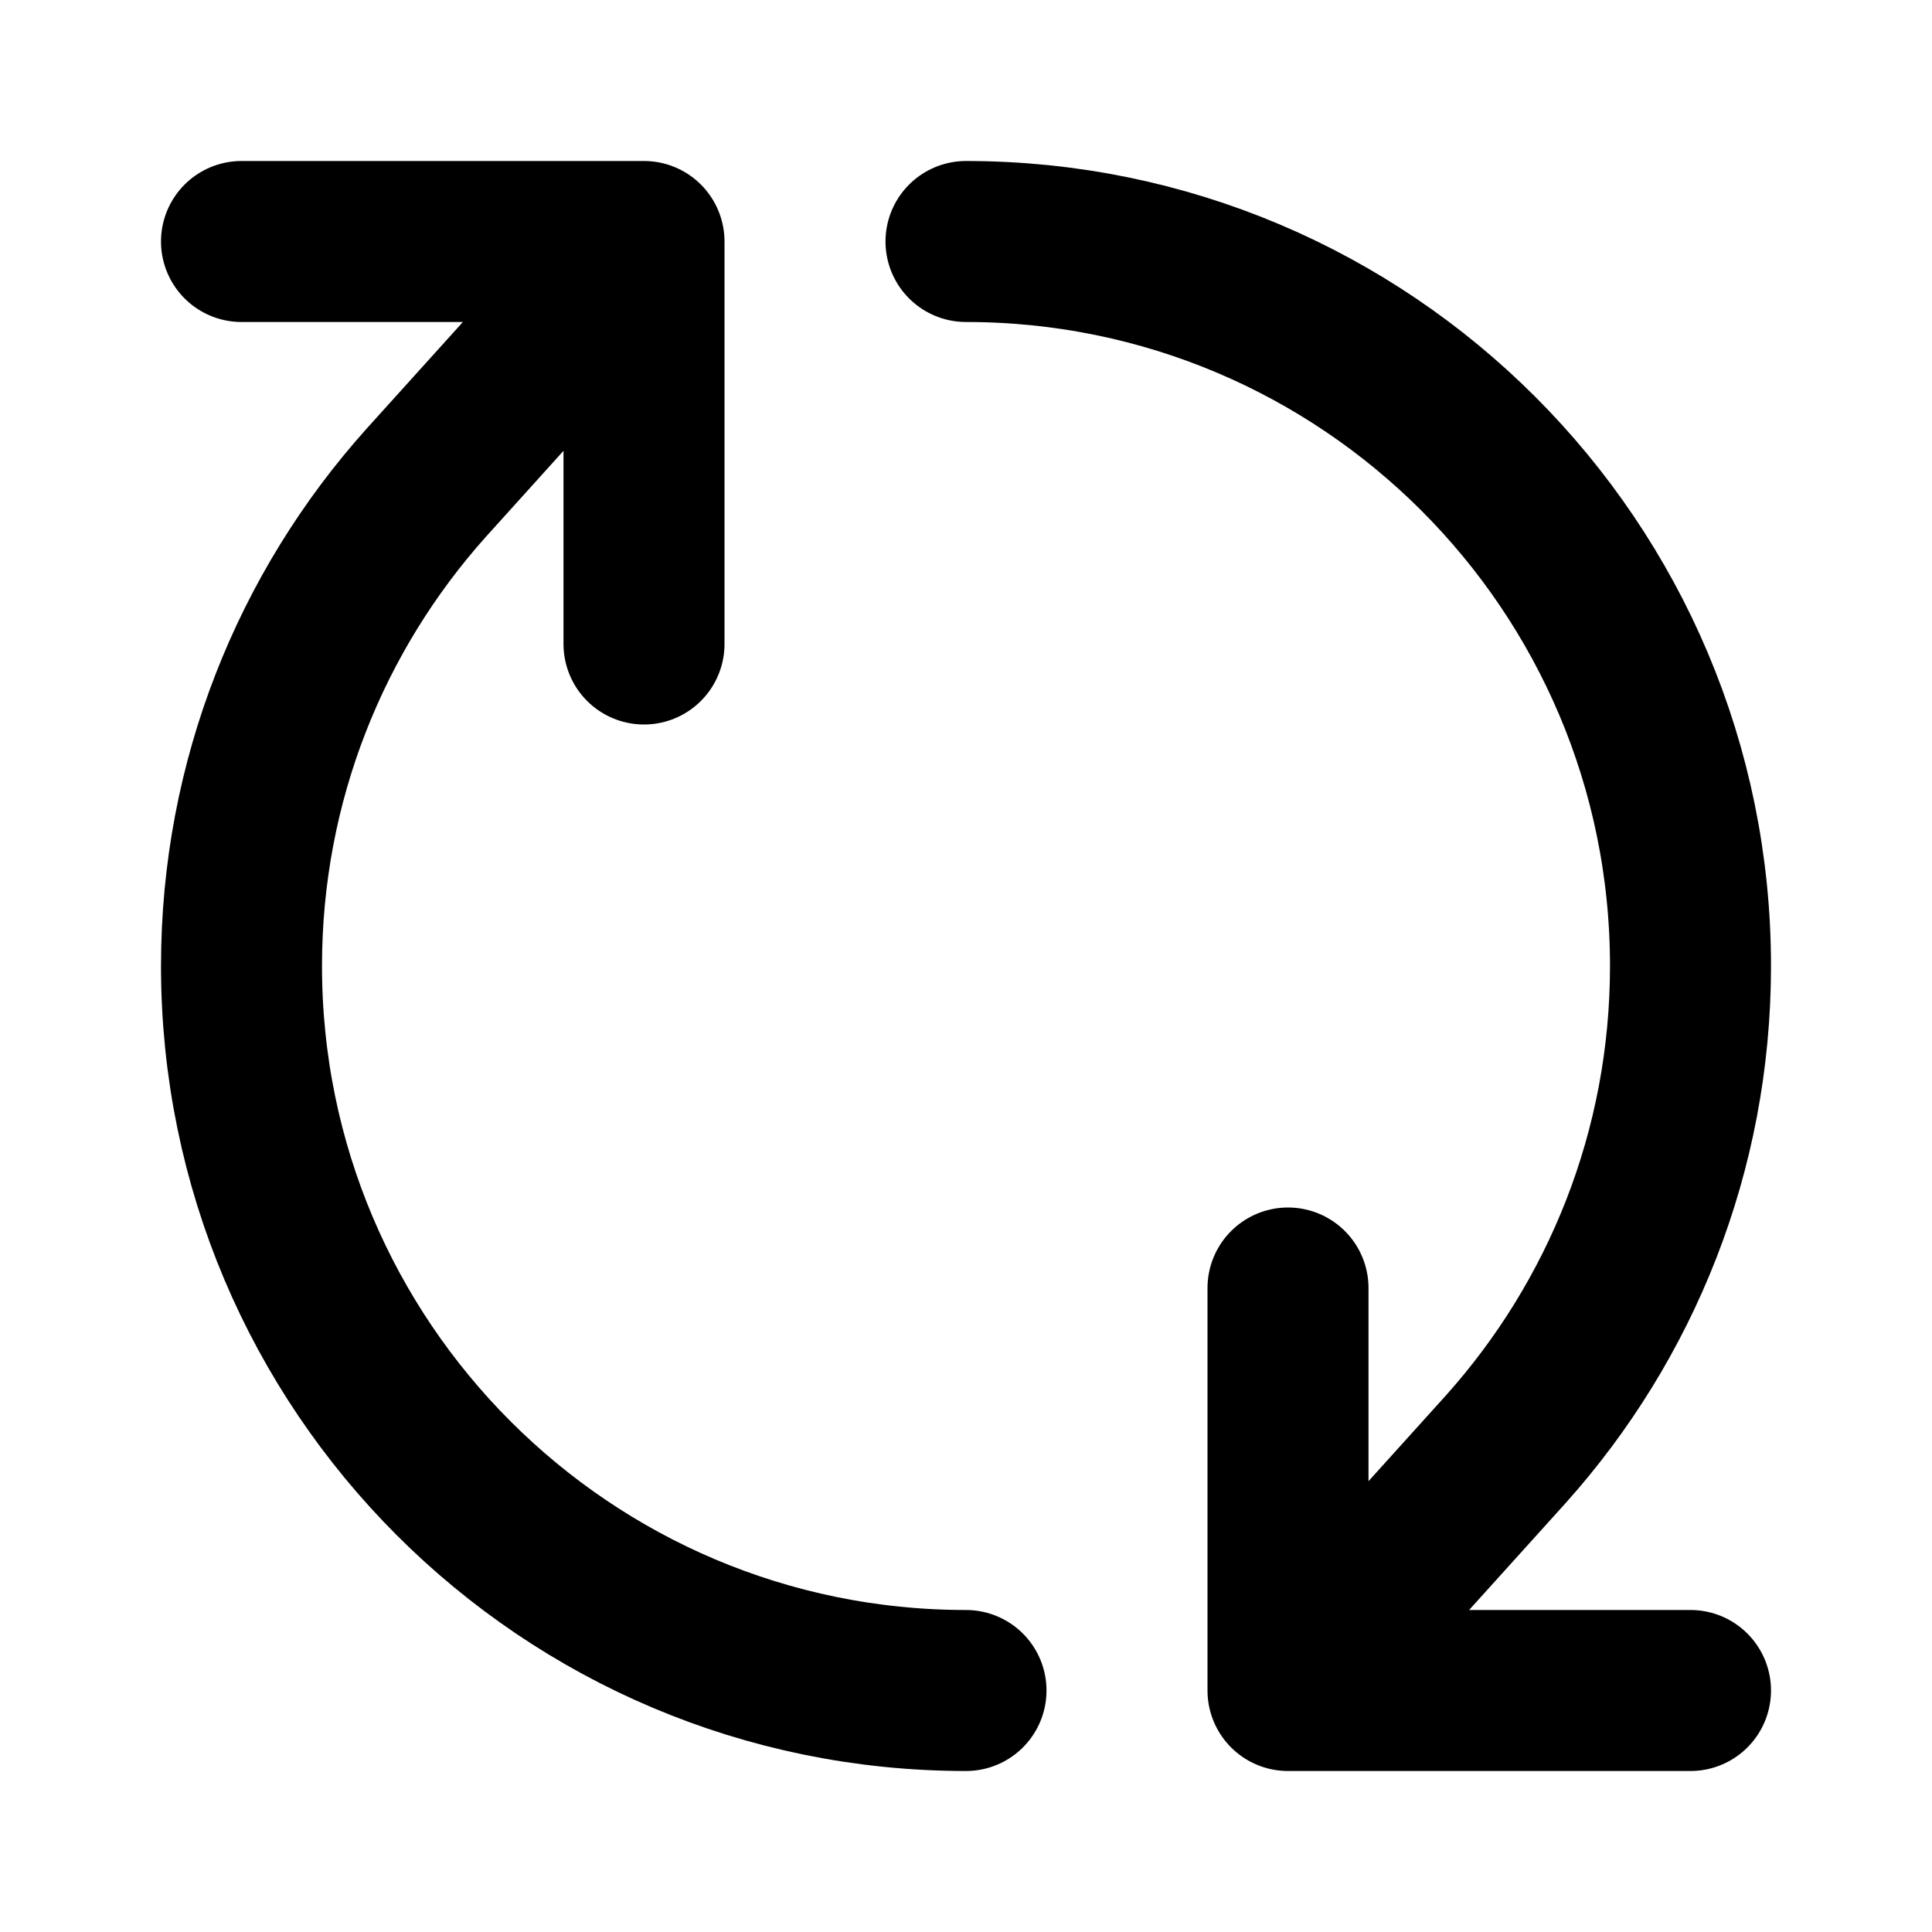
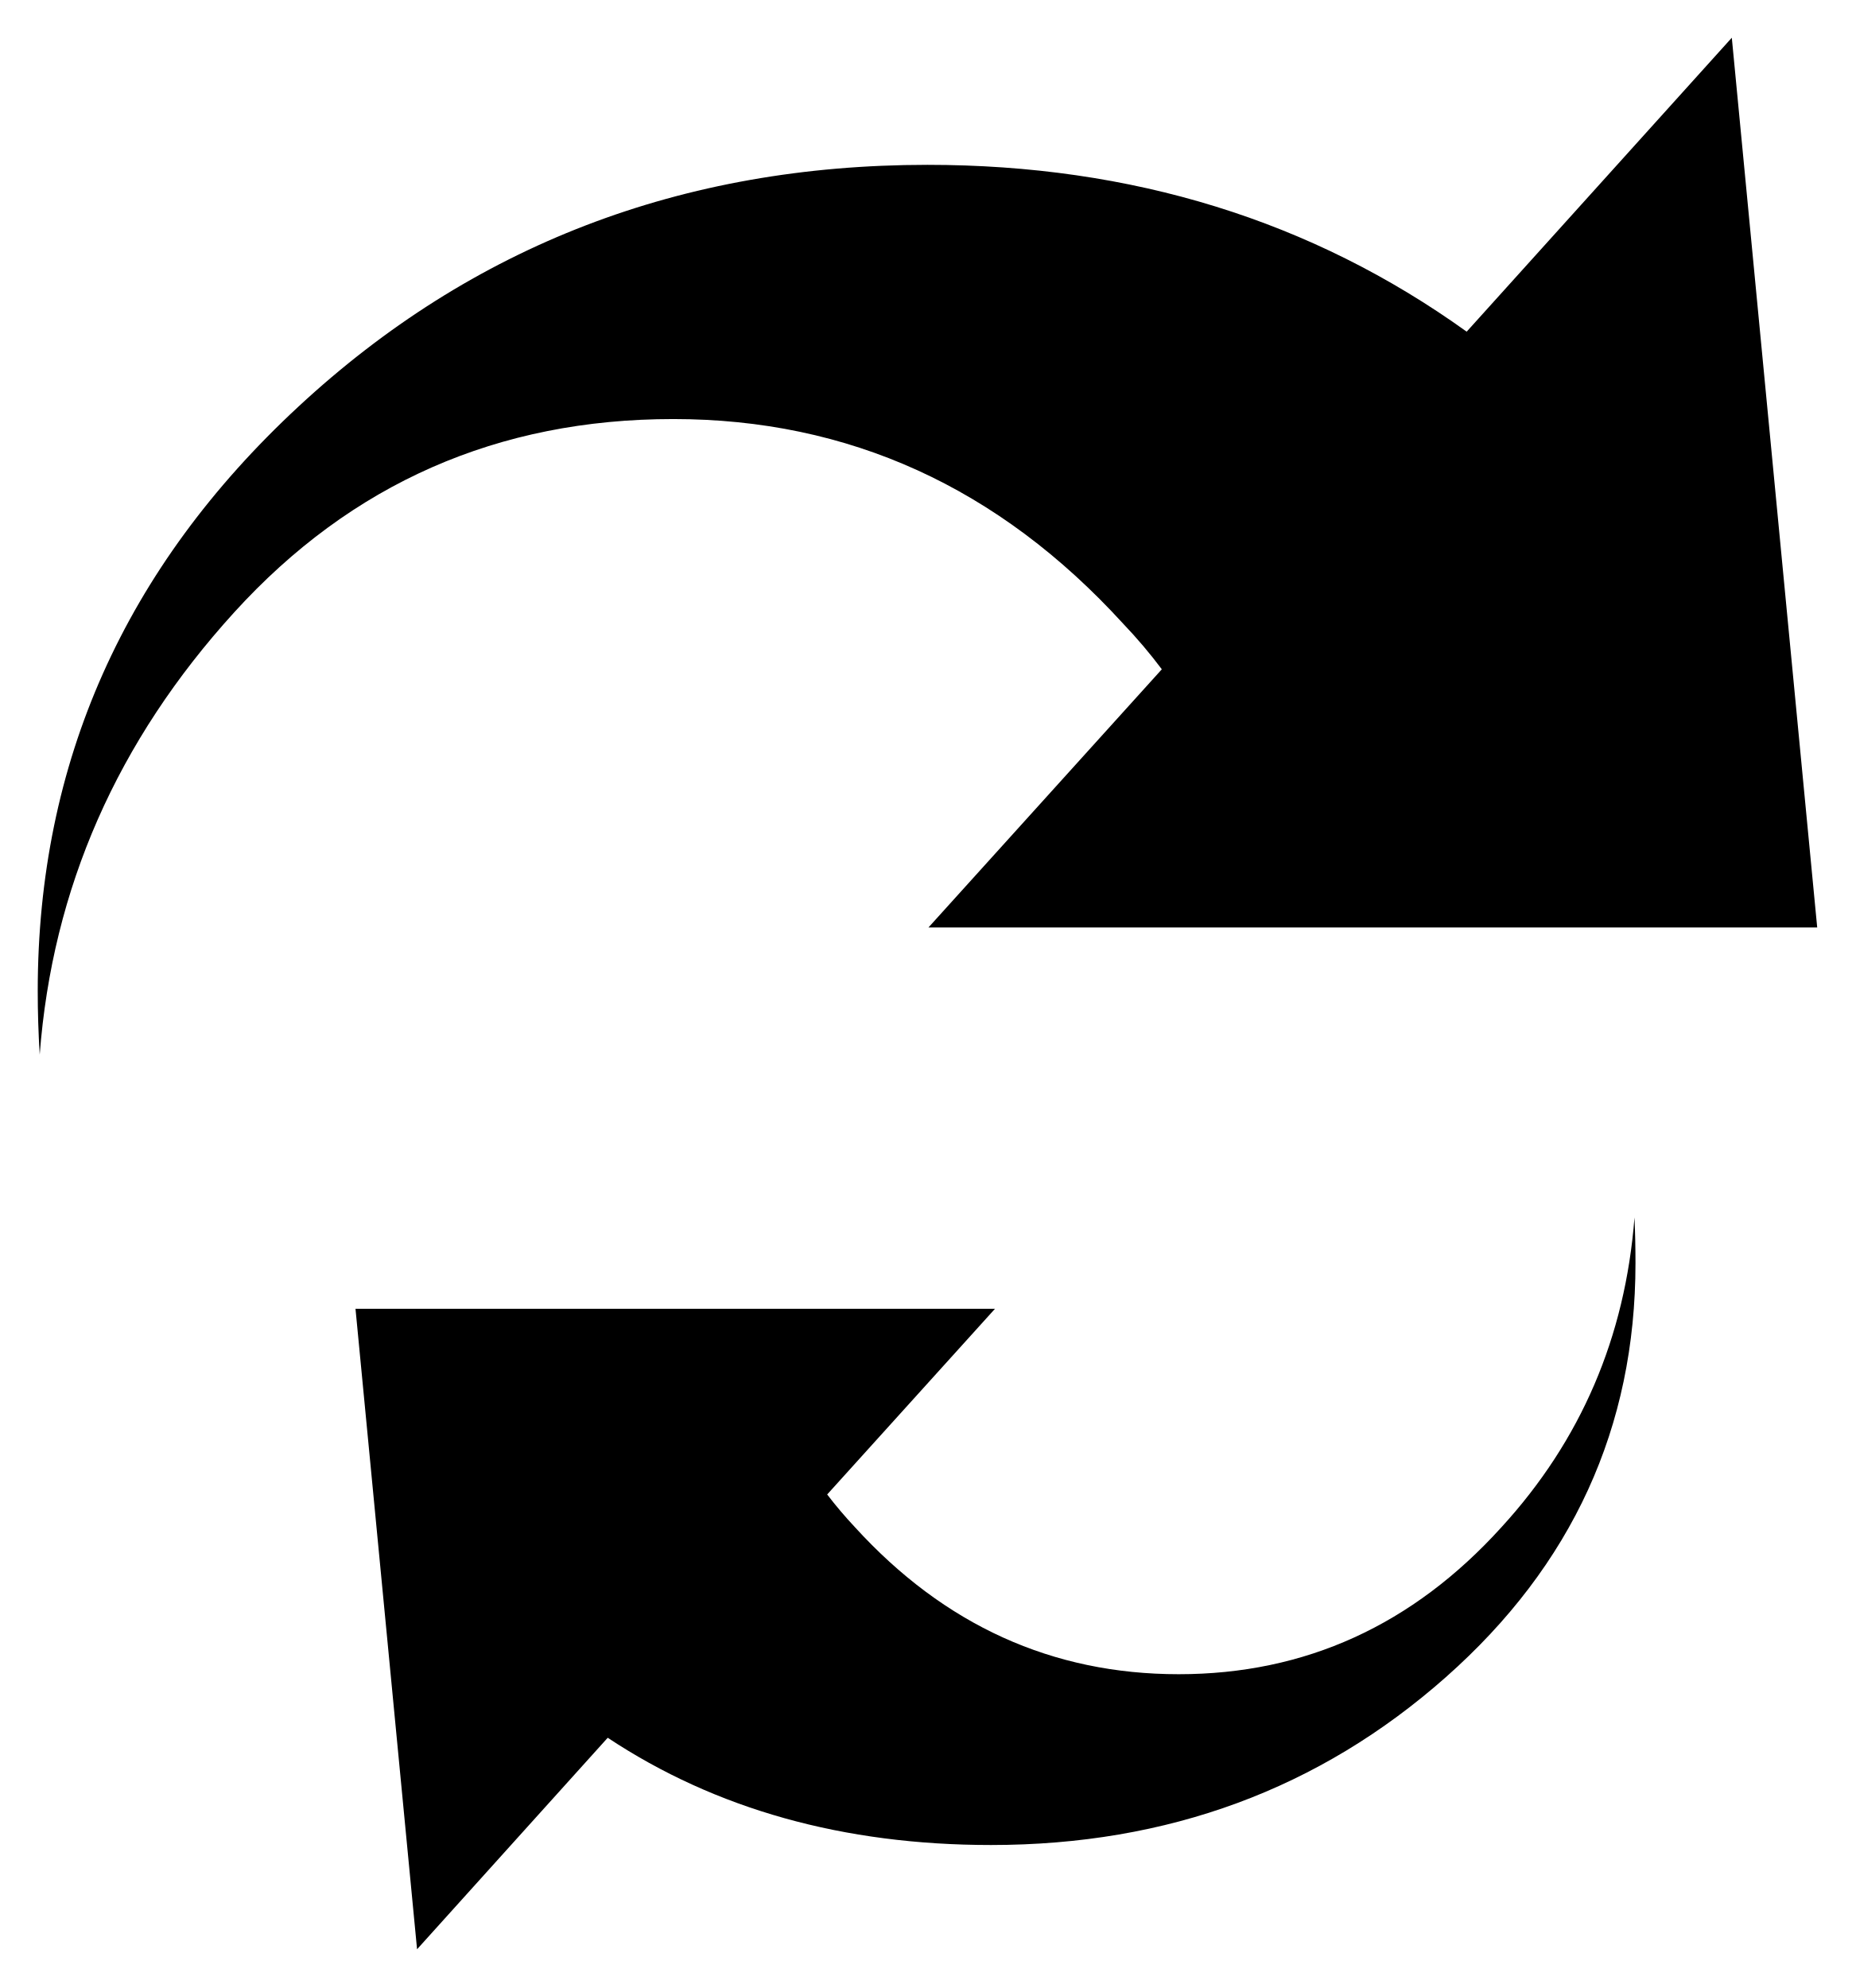
- <svg xmlns="http://www.w3.org/2000/svg" width="800px" height="800px" viewBox="0 0 24 24" fill="none">
-   <path d="M12 21C7.029 21 3 16.971 3 12C3 9.695 3.867 7.592 5.292 6L8 3M12 3C16.971 3 21 7.029 21 12C21 14.305 20.133 16.408 18.708 18L16 21M3 3H8M8 3V8M21 21H16M16 21V16" stroke="#000000" stroke-width="2" stroke-linecap="round" stroke-linejoin="round" />
+ <svg xmlns="http://www.w3.org/2000/svg" viewBox="-198 -1446 1869 2002">
+   <path transform="scale(1,-1)" fill="currentColor" d="M737 512H1632L1546 1408L1279 1112Q1045 1280 736 1280Q365 1280 102.5 1036.5Q-160 793 -160 448Q-160 416 -158 384Q-139 635 38.0 829.5Q215 1024 480.0 1024.0Q745 1024 933 818Q954 796 972 772ZM804 128H160L222 -517L414 -304Q577 -412 800 -412Q1067 -412 1258.0 -243.0Q1449 -74 1449 174Q1449 197 1448 220Q1434 39 1314 -92Q1180 -240 989.0 -240.0Q798 -240 663 -92Q648 -76 635 -59Z" />
</svg>
